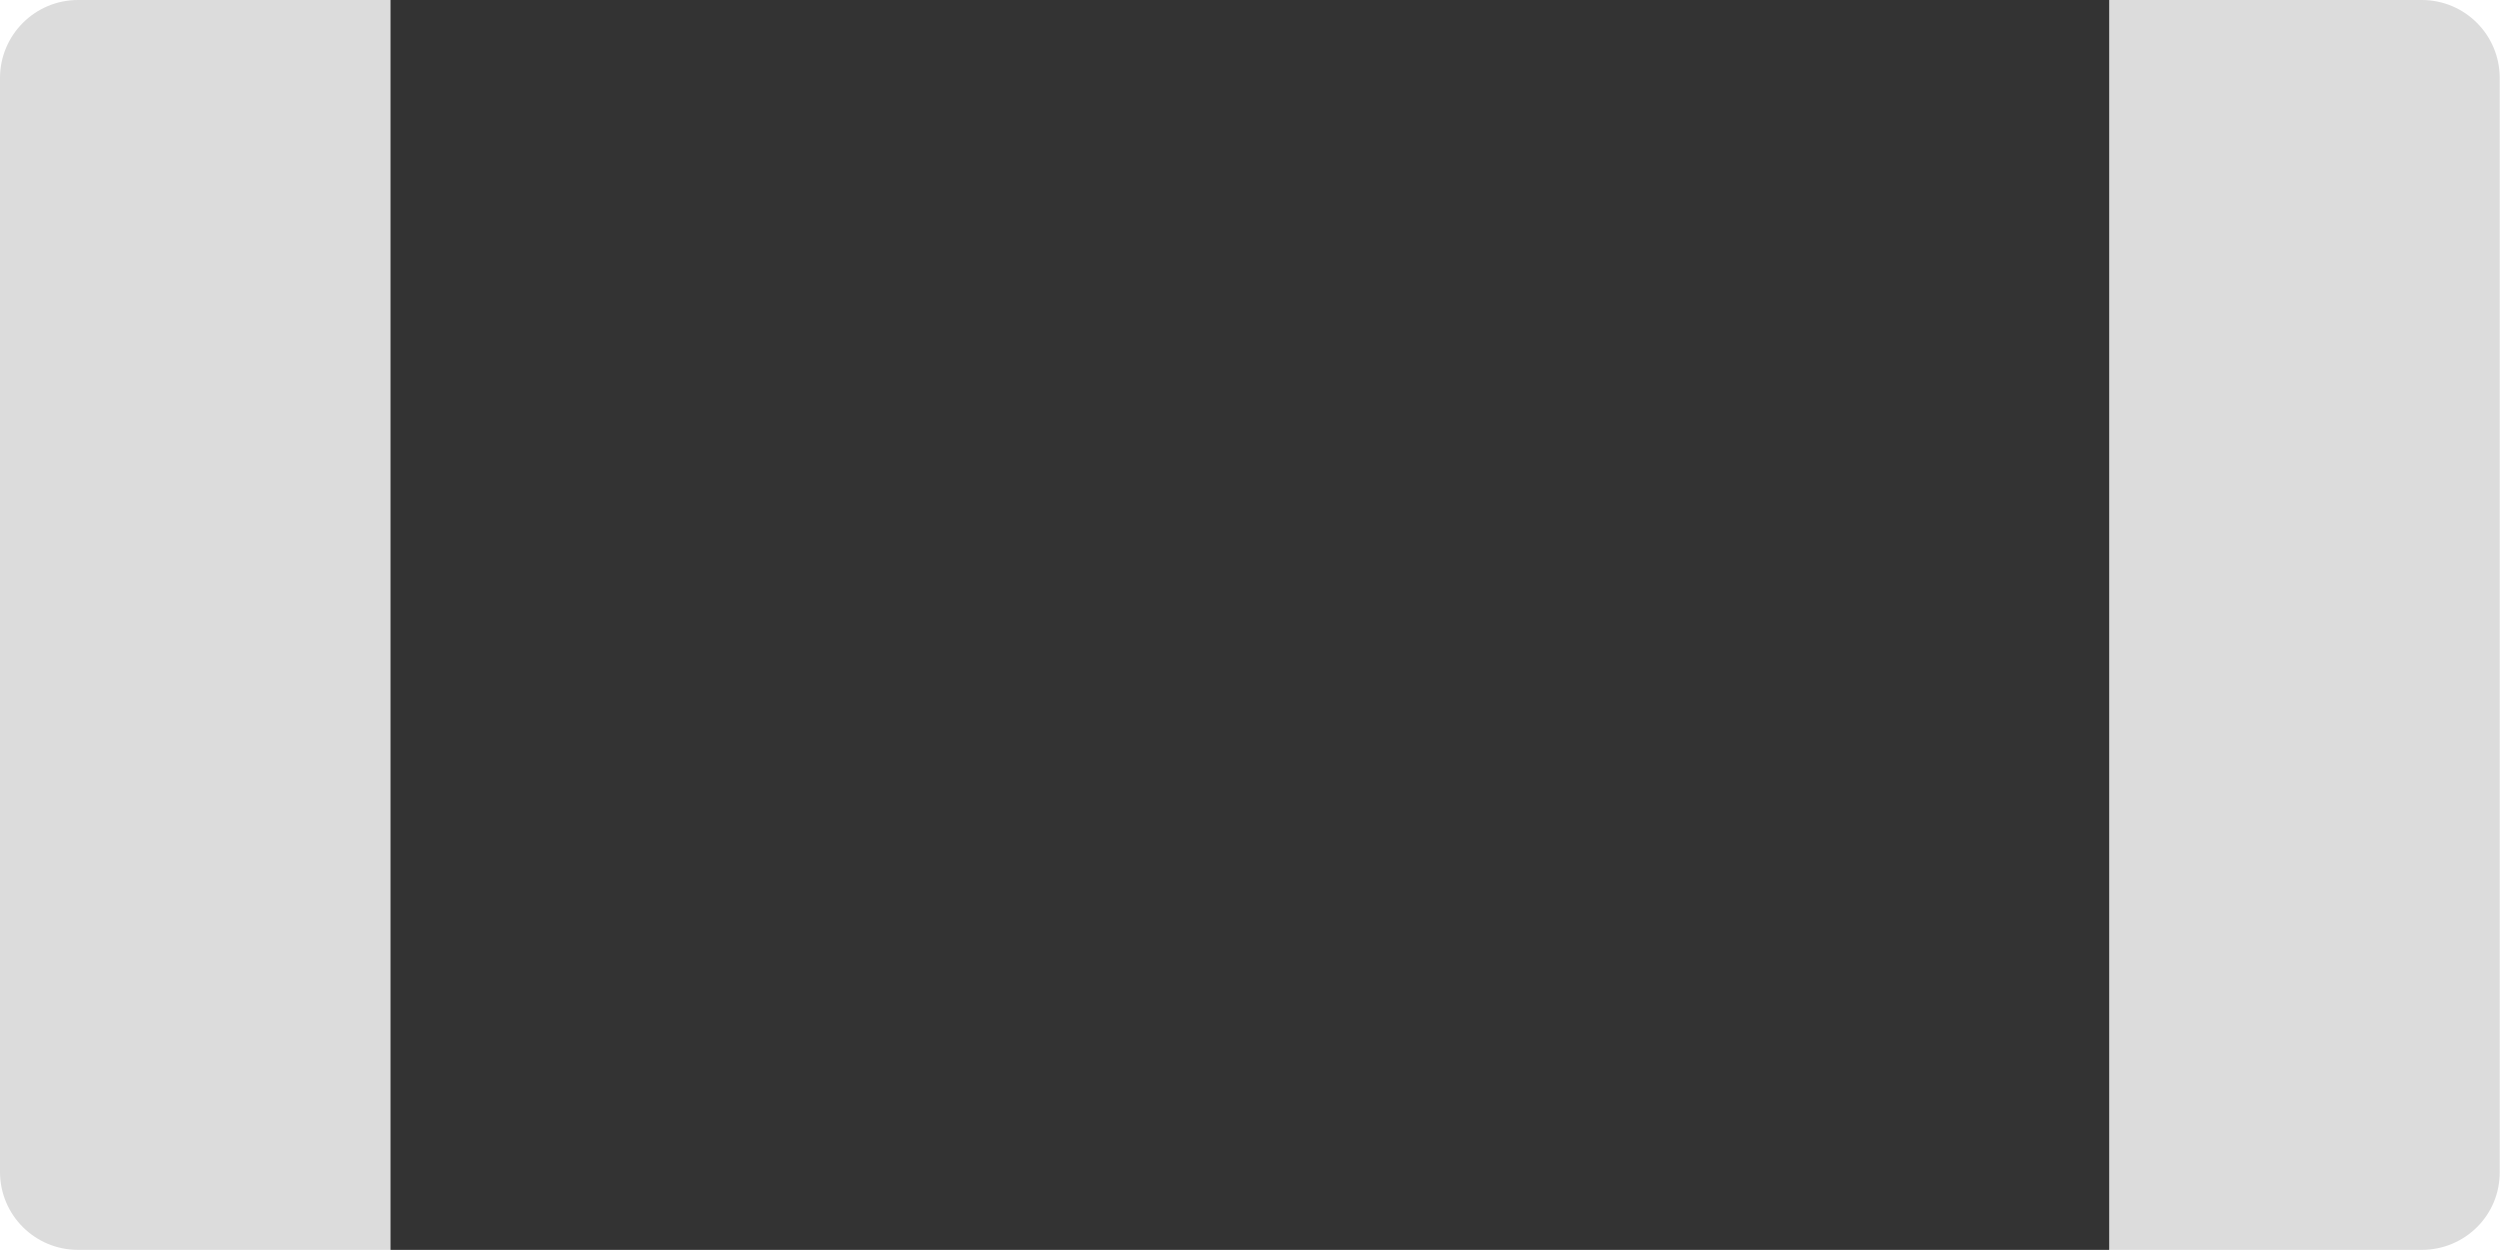
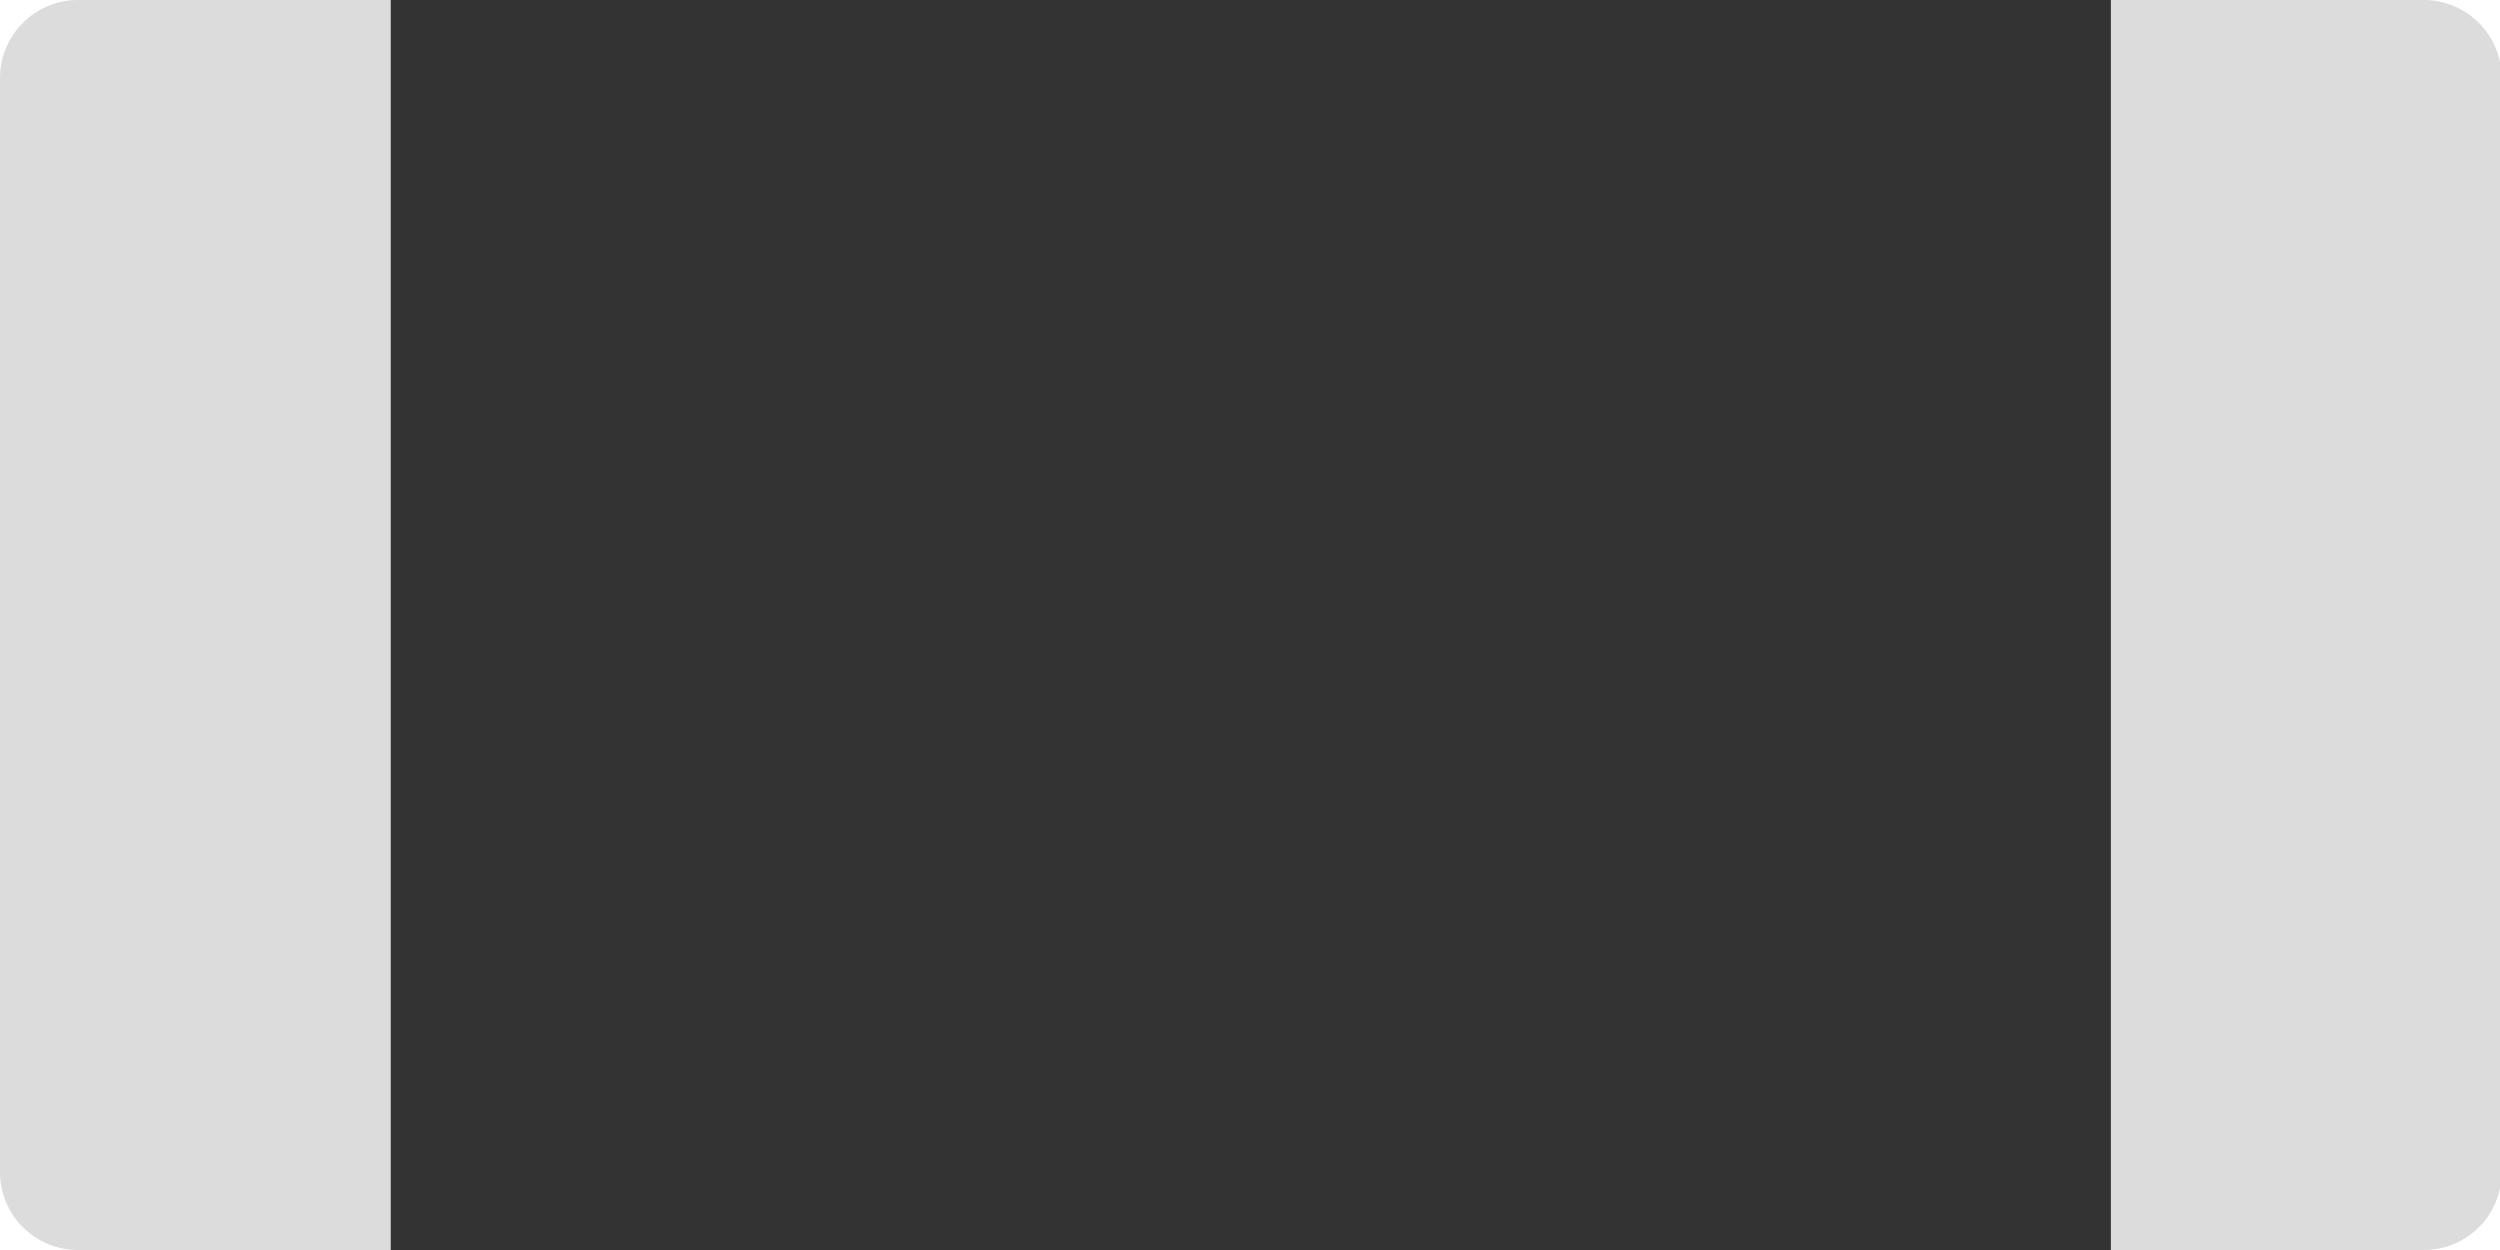
- <svg xmlns="http://www.w3.org/2000/svg" version="1.2" baseProfile="tiny" id="Layer_1" x="0px" y="0px" width="9.071px" height="4.535px" viewBox="0 0 9.071 4.535" xml:space="preserve">
-   <path fill="#DCDCDC" d="M8.787,4.535H0.283C0.127,4.535,0,4.409,0,4.252V0.283C0,0.127,0.127,0,0.283,0h8.504  c0.157,0,0.283,0.127,0.283,0.283v3.969C9.071,4.409,8.944,4.535,8.787,4.535z" />
-   <rect x="1.417" fill="#333333" width="6.236" height="4.535" />
+ <svg xmlns="http://www.w3.org/2000/svg" version="1.2" id="Layer_1" x="0px" y="0px" width="0.12in" height="0.06in" viewBox="0 0 10.8 5.4" xml:space="preserve">
+   <defs id="defs9" />
+   <path d="m 10.47,5.4 -10.133,0 C 0.151,5.4 0,5.25 0,5.063 L 0,0.337 C 0,0.151 0.151,1.2198602e-7 0.337,1.2198602e-7 l 10.133,0 c 0.187,0 0.337,0.151 0.337,0.337 l 0,4.726 c 0.001,0.187 -0.15,0.337 -0.337,0.337 z" id="path3" style="fill:#dcdcdc" />
+   <rect x="1.688" width="7.431" height="5.4" id="rect5" y="9.3480331e-008" style="fill:#333333" />
</svg>
